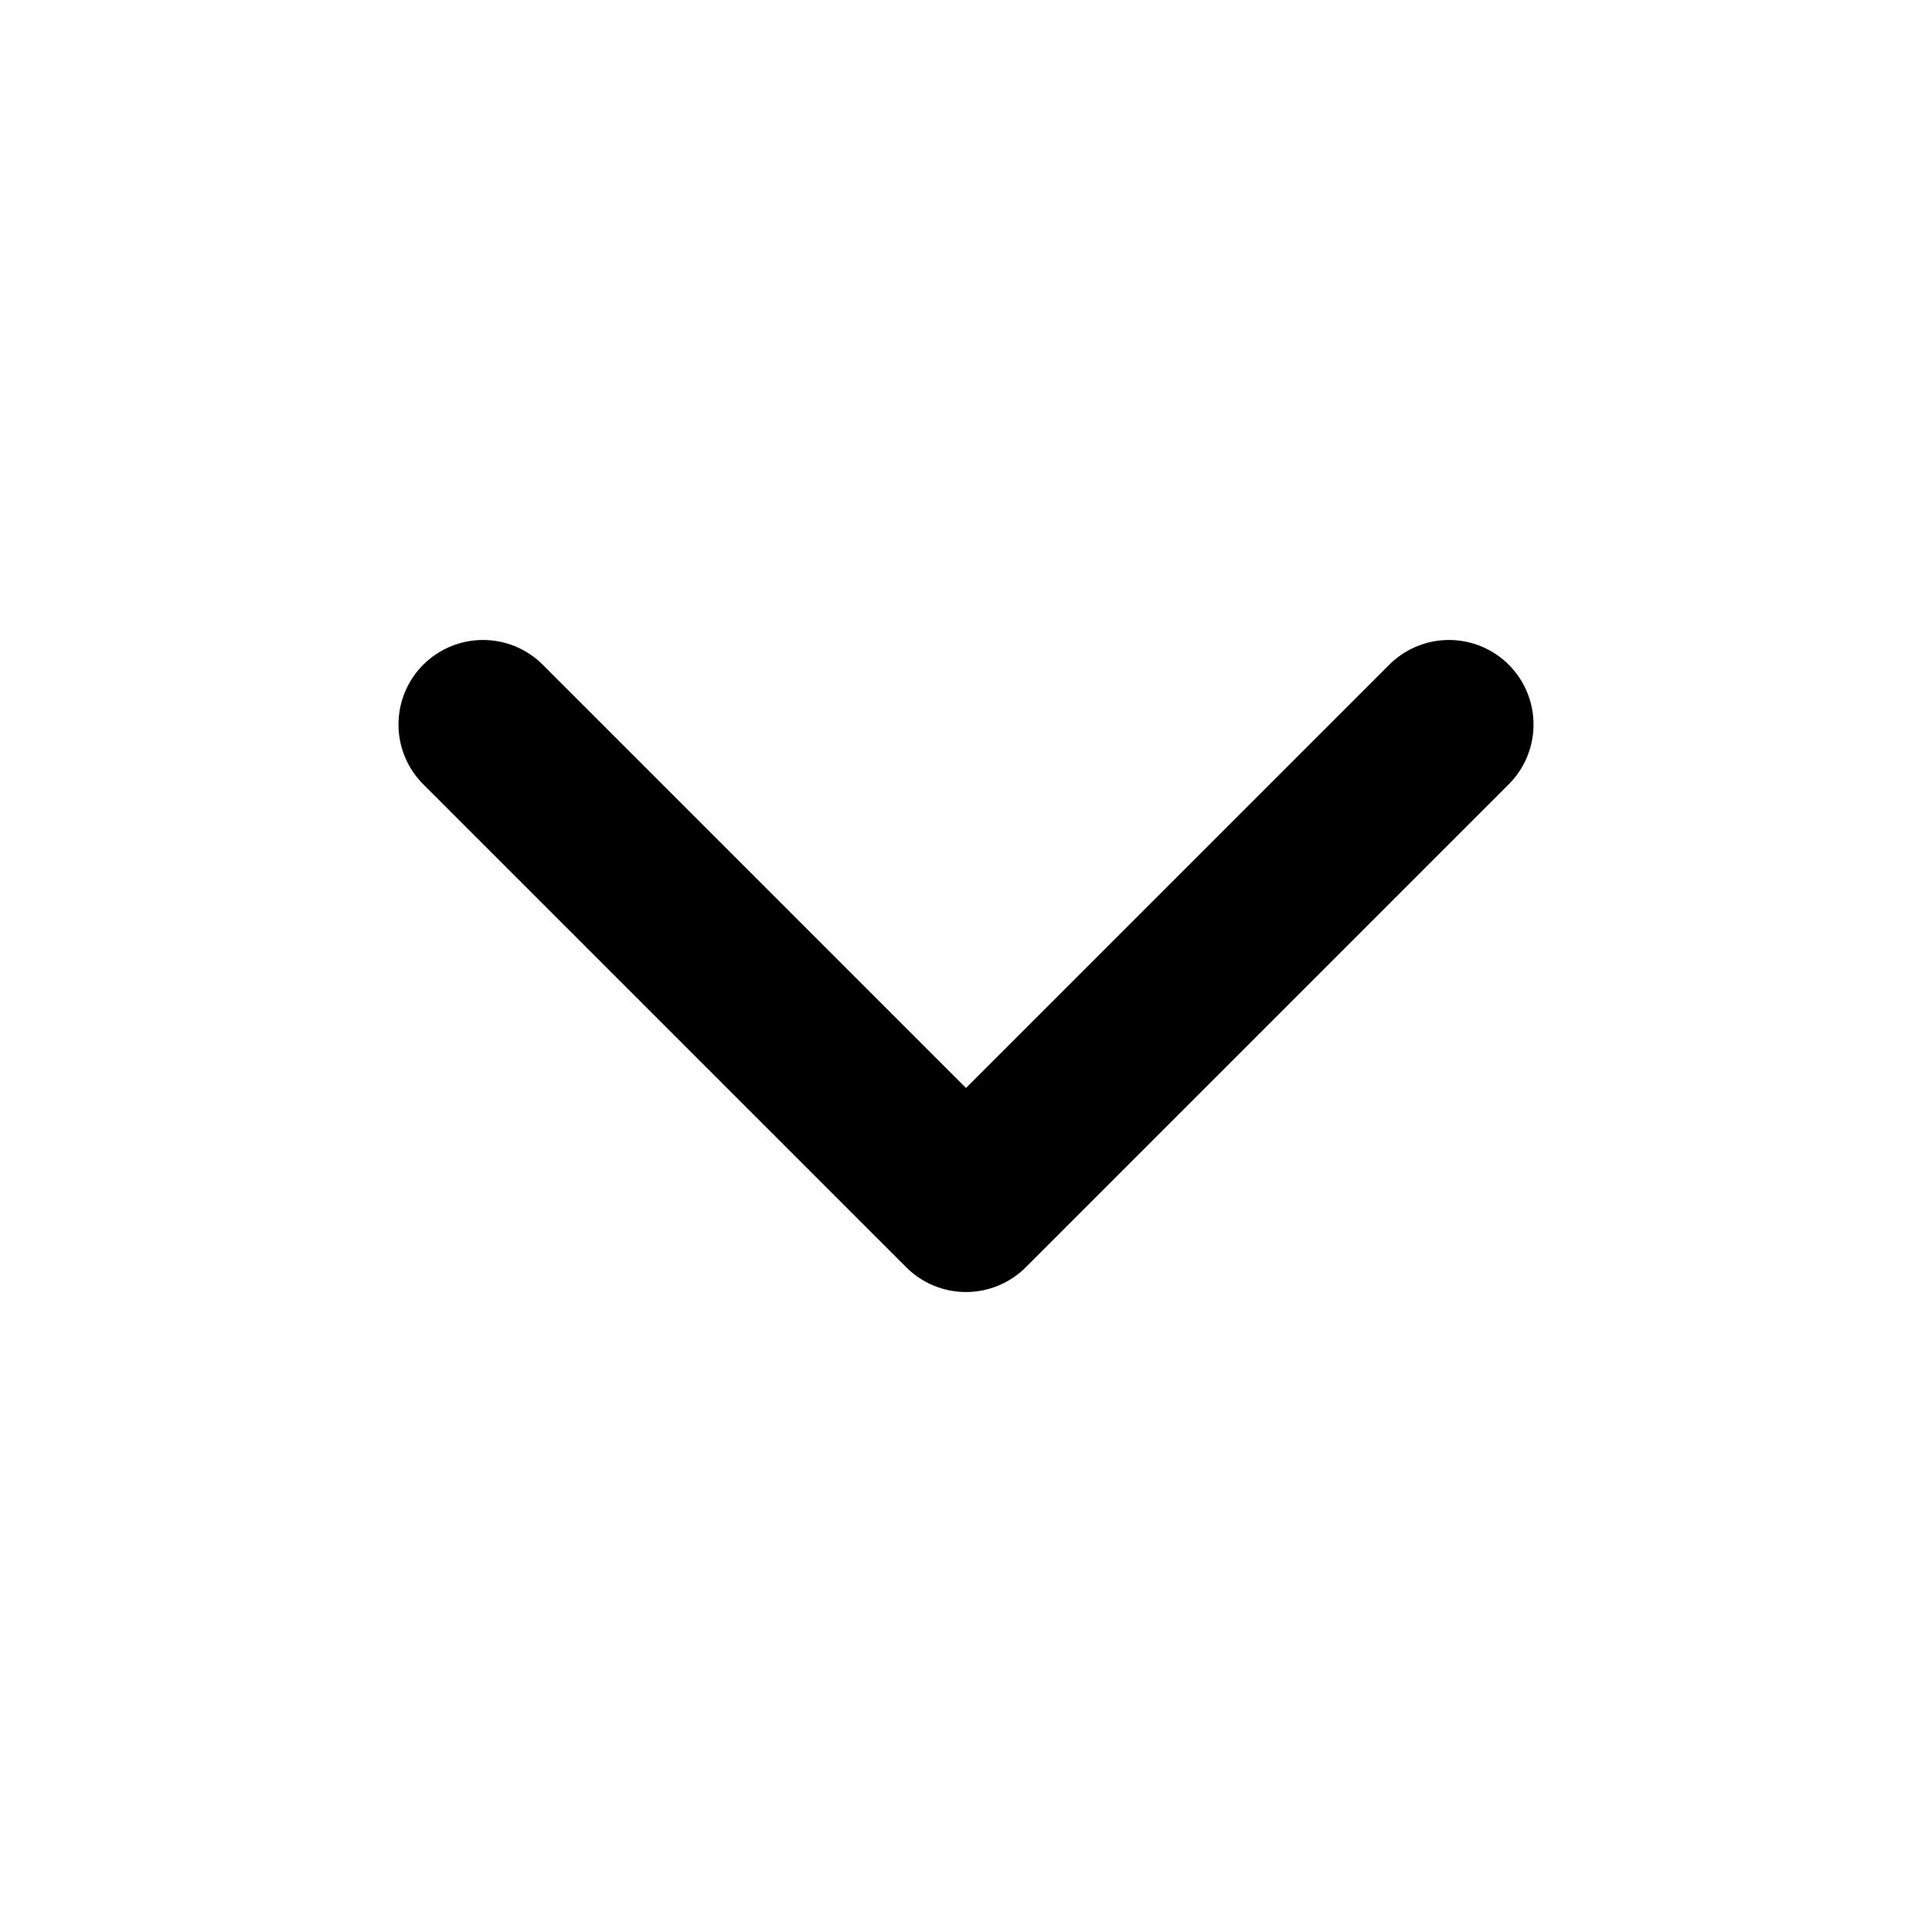
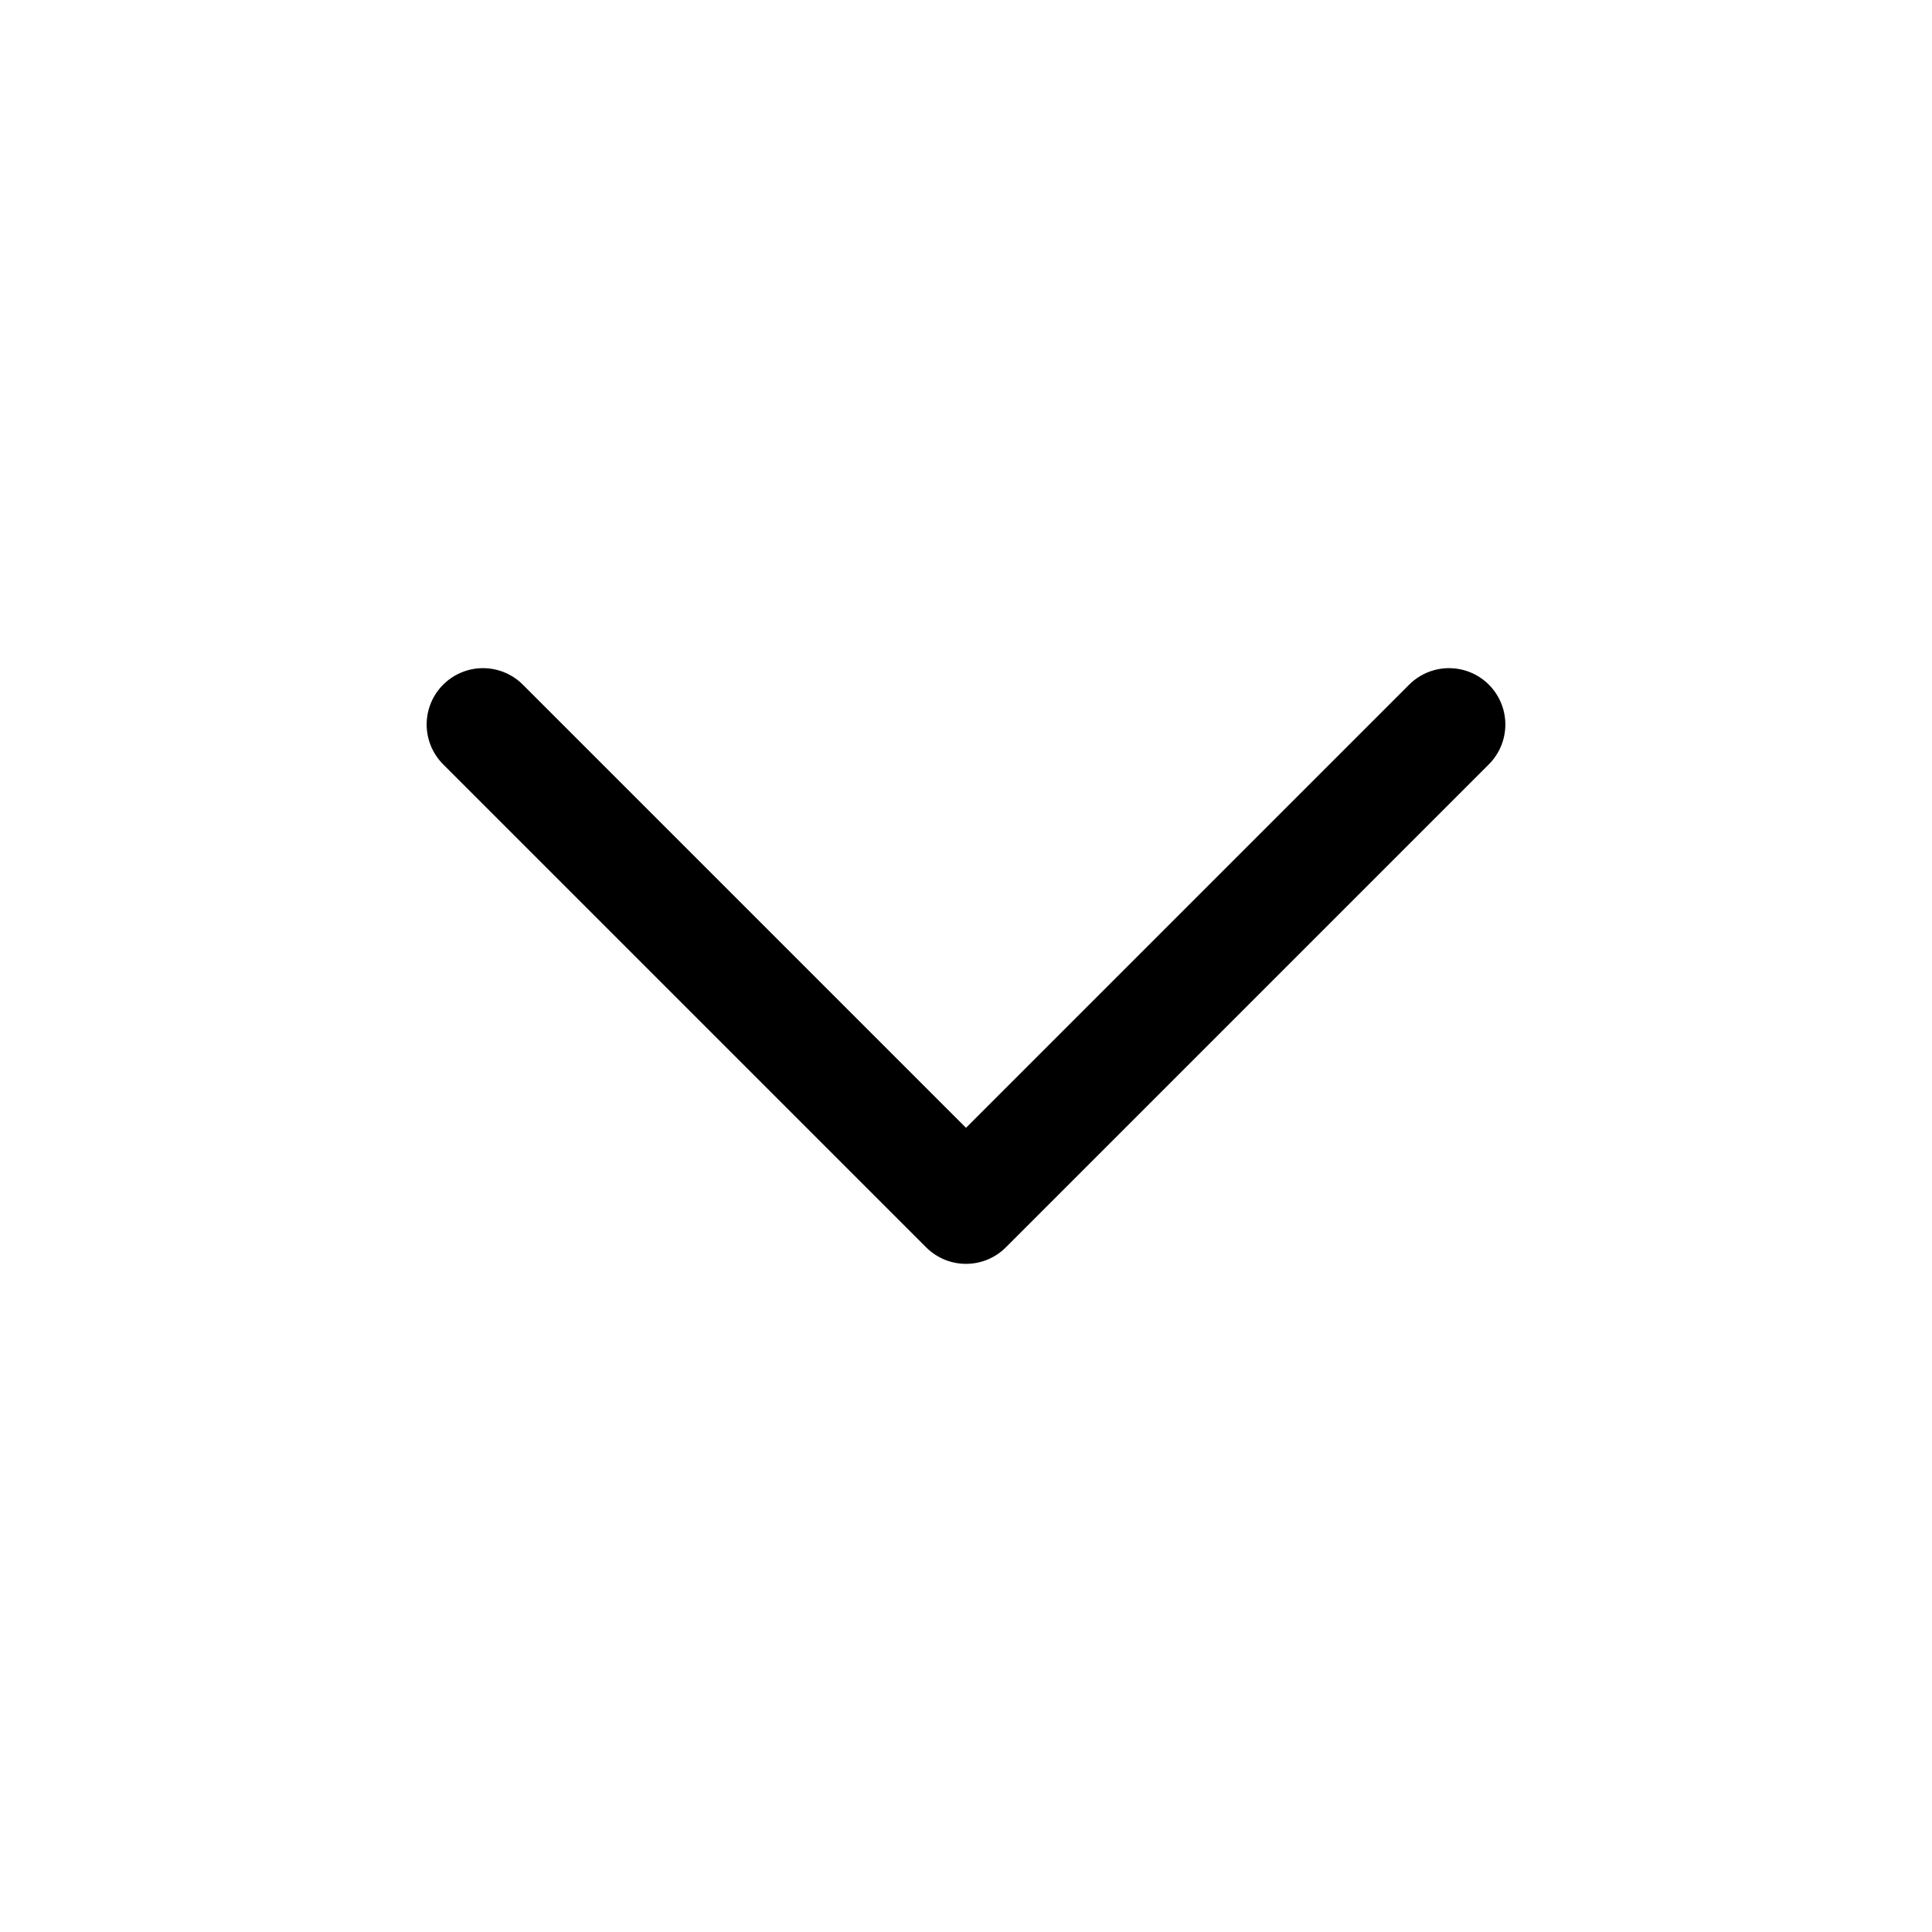
- <svg xmlns="http://www.w3.org/2000/svg" width="16" height="16" viewBox="0 0 16 16" fill="none">
-   <path d="M4 6L8 10L12 6" stroke="currentColor" stroke-width="1.4" stroke-linecap="round" stroke-linejoin="round" />
+ <svg xmlns="http://www.w3.org/2000/svg" height="24" width="24" viewBox="0 0 24 24" fill="none">
+   <path d="M6 9L12 15L18 9" stroke="currentColor" stroke-width="1.4" stroke-linecap="round" stroke-linejoin="round" />
</svg>
